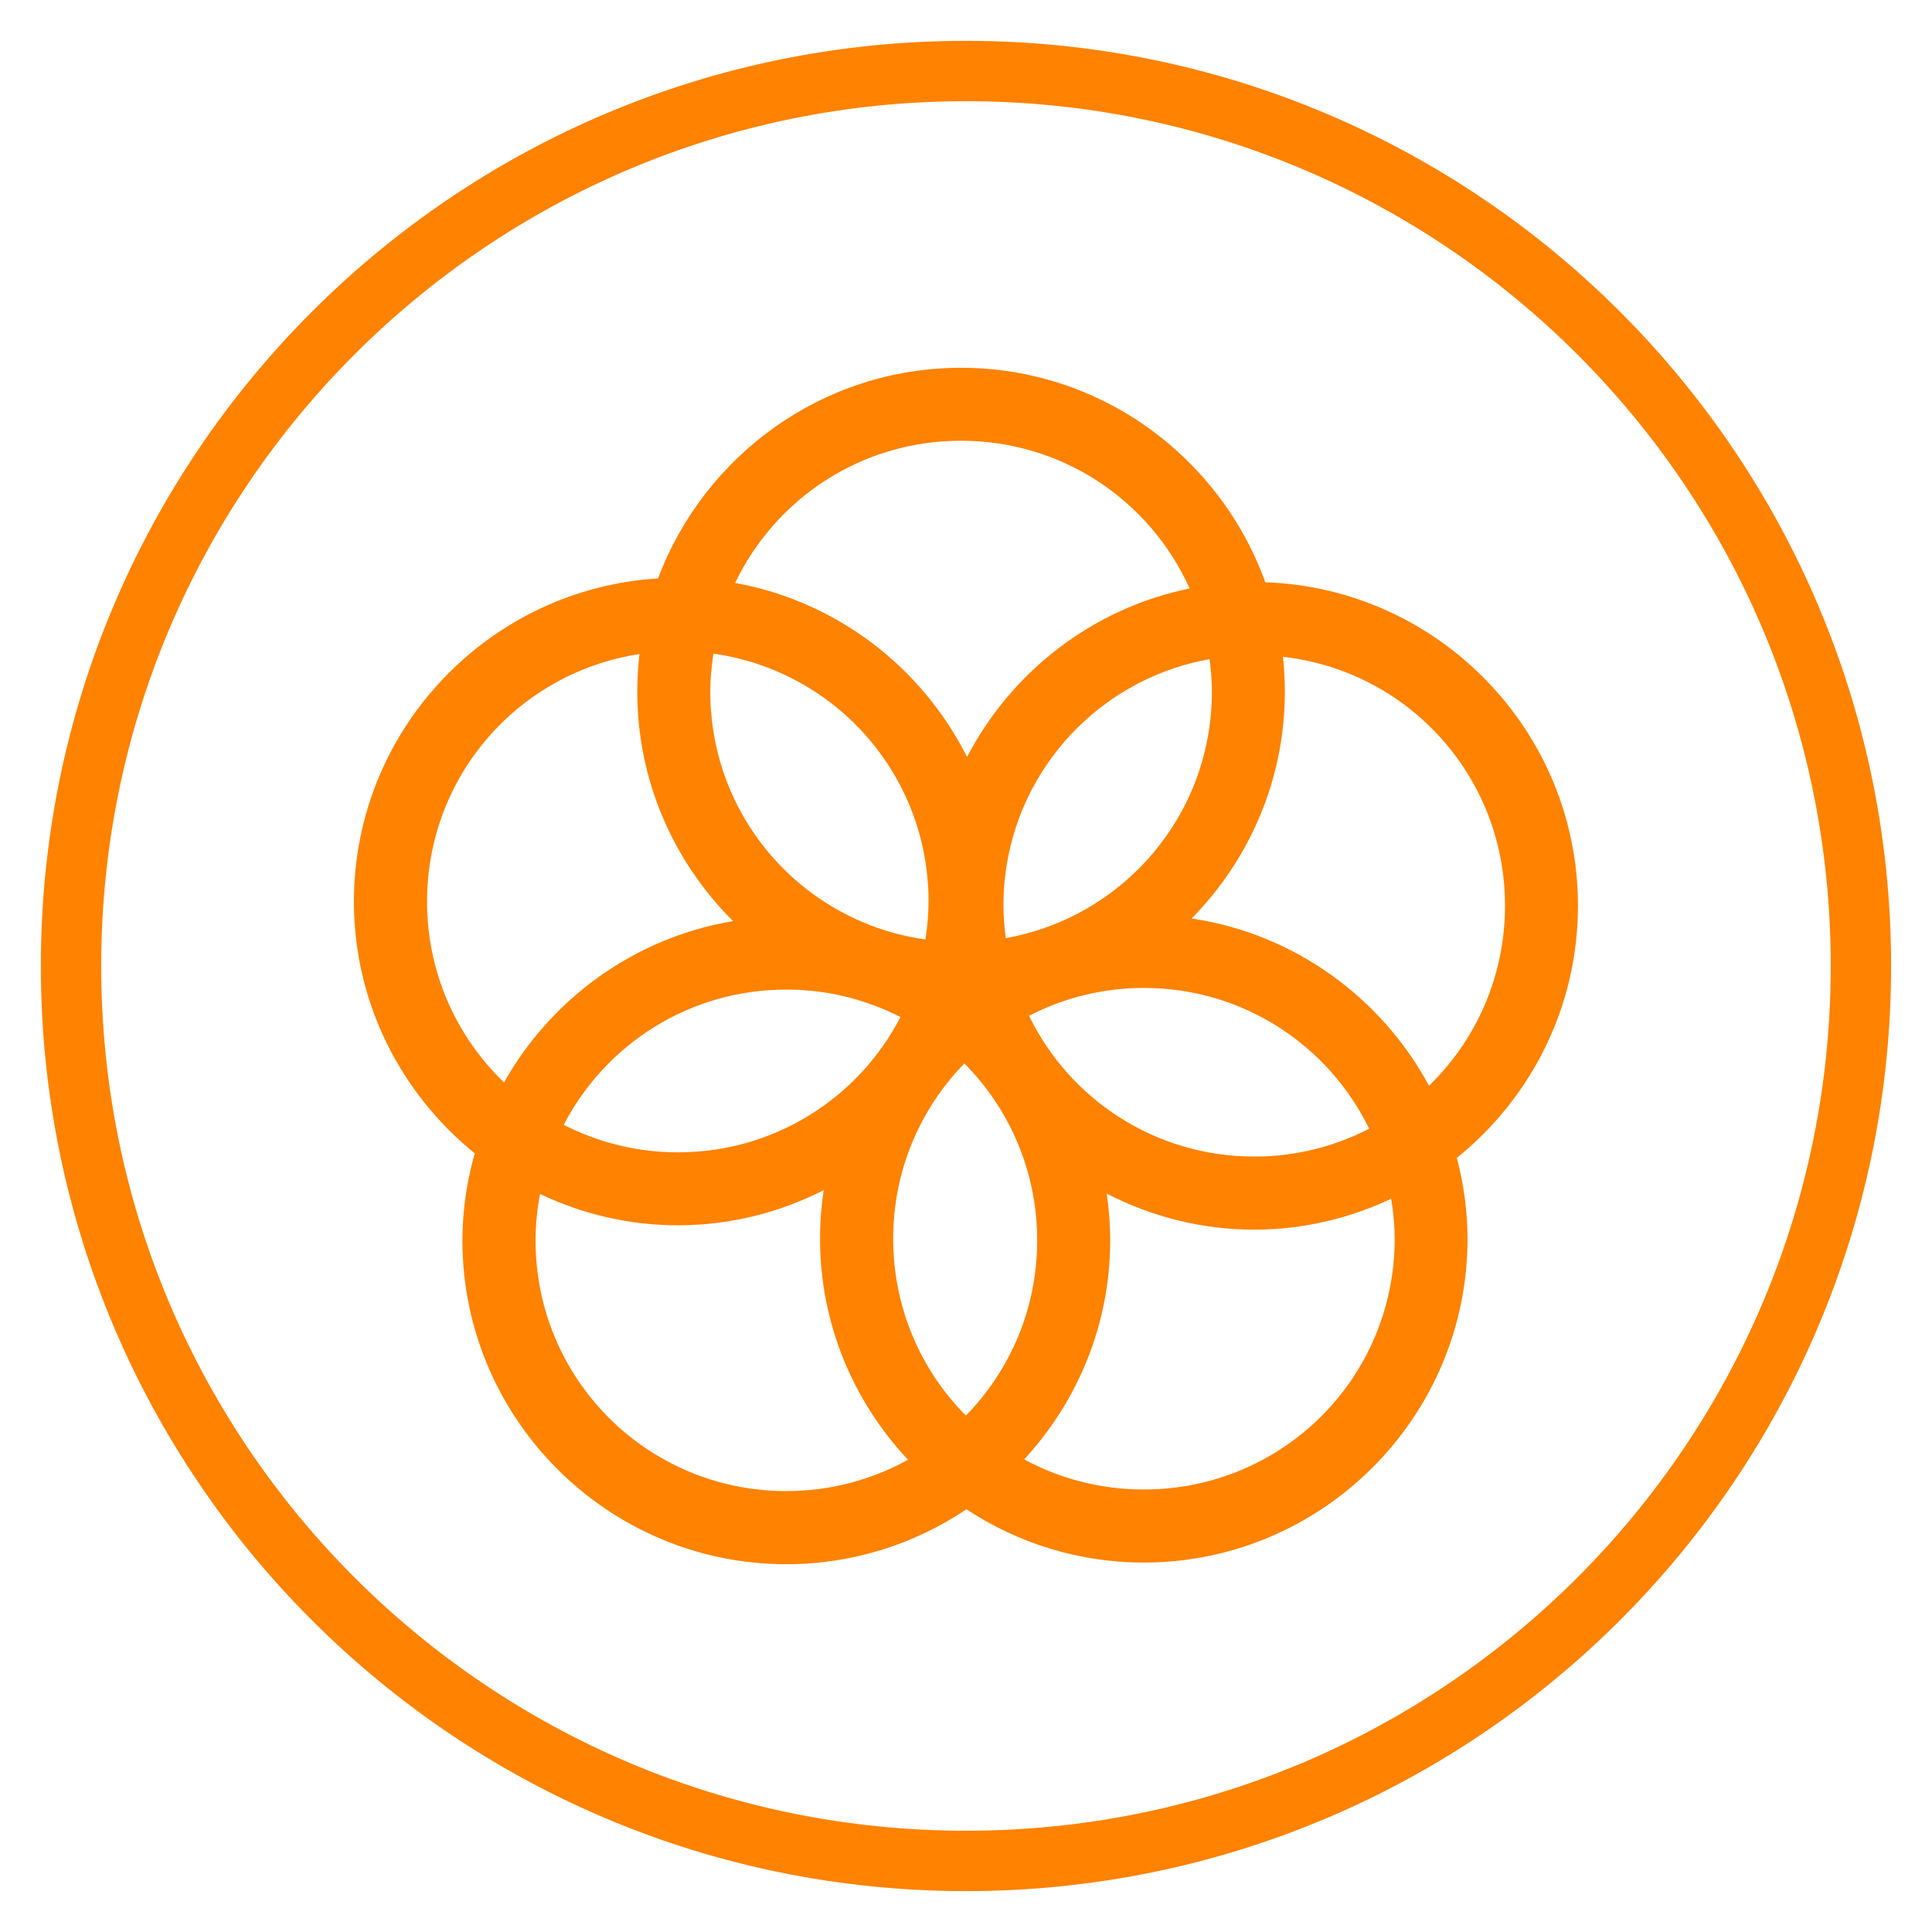
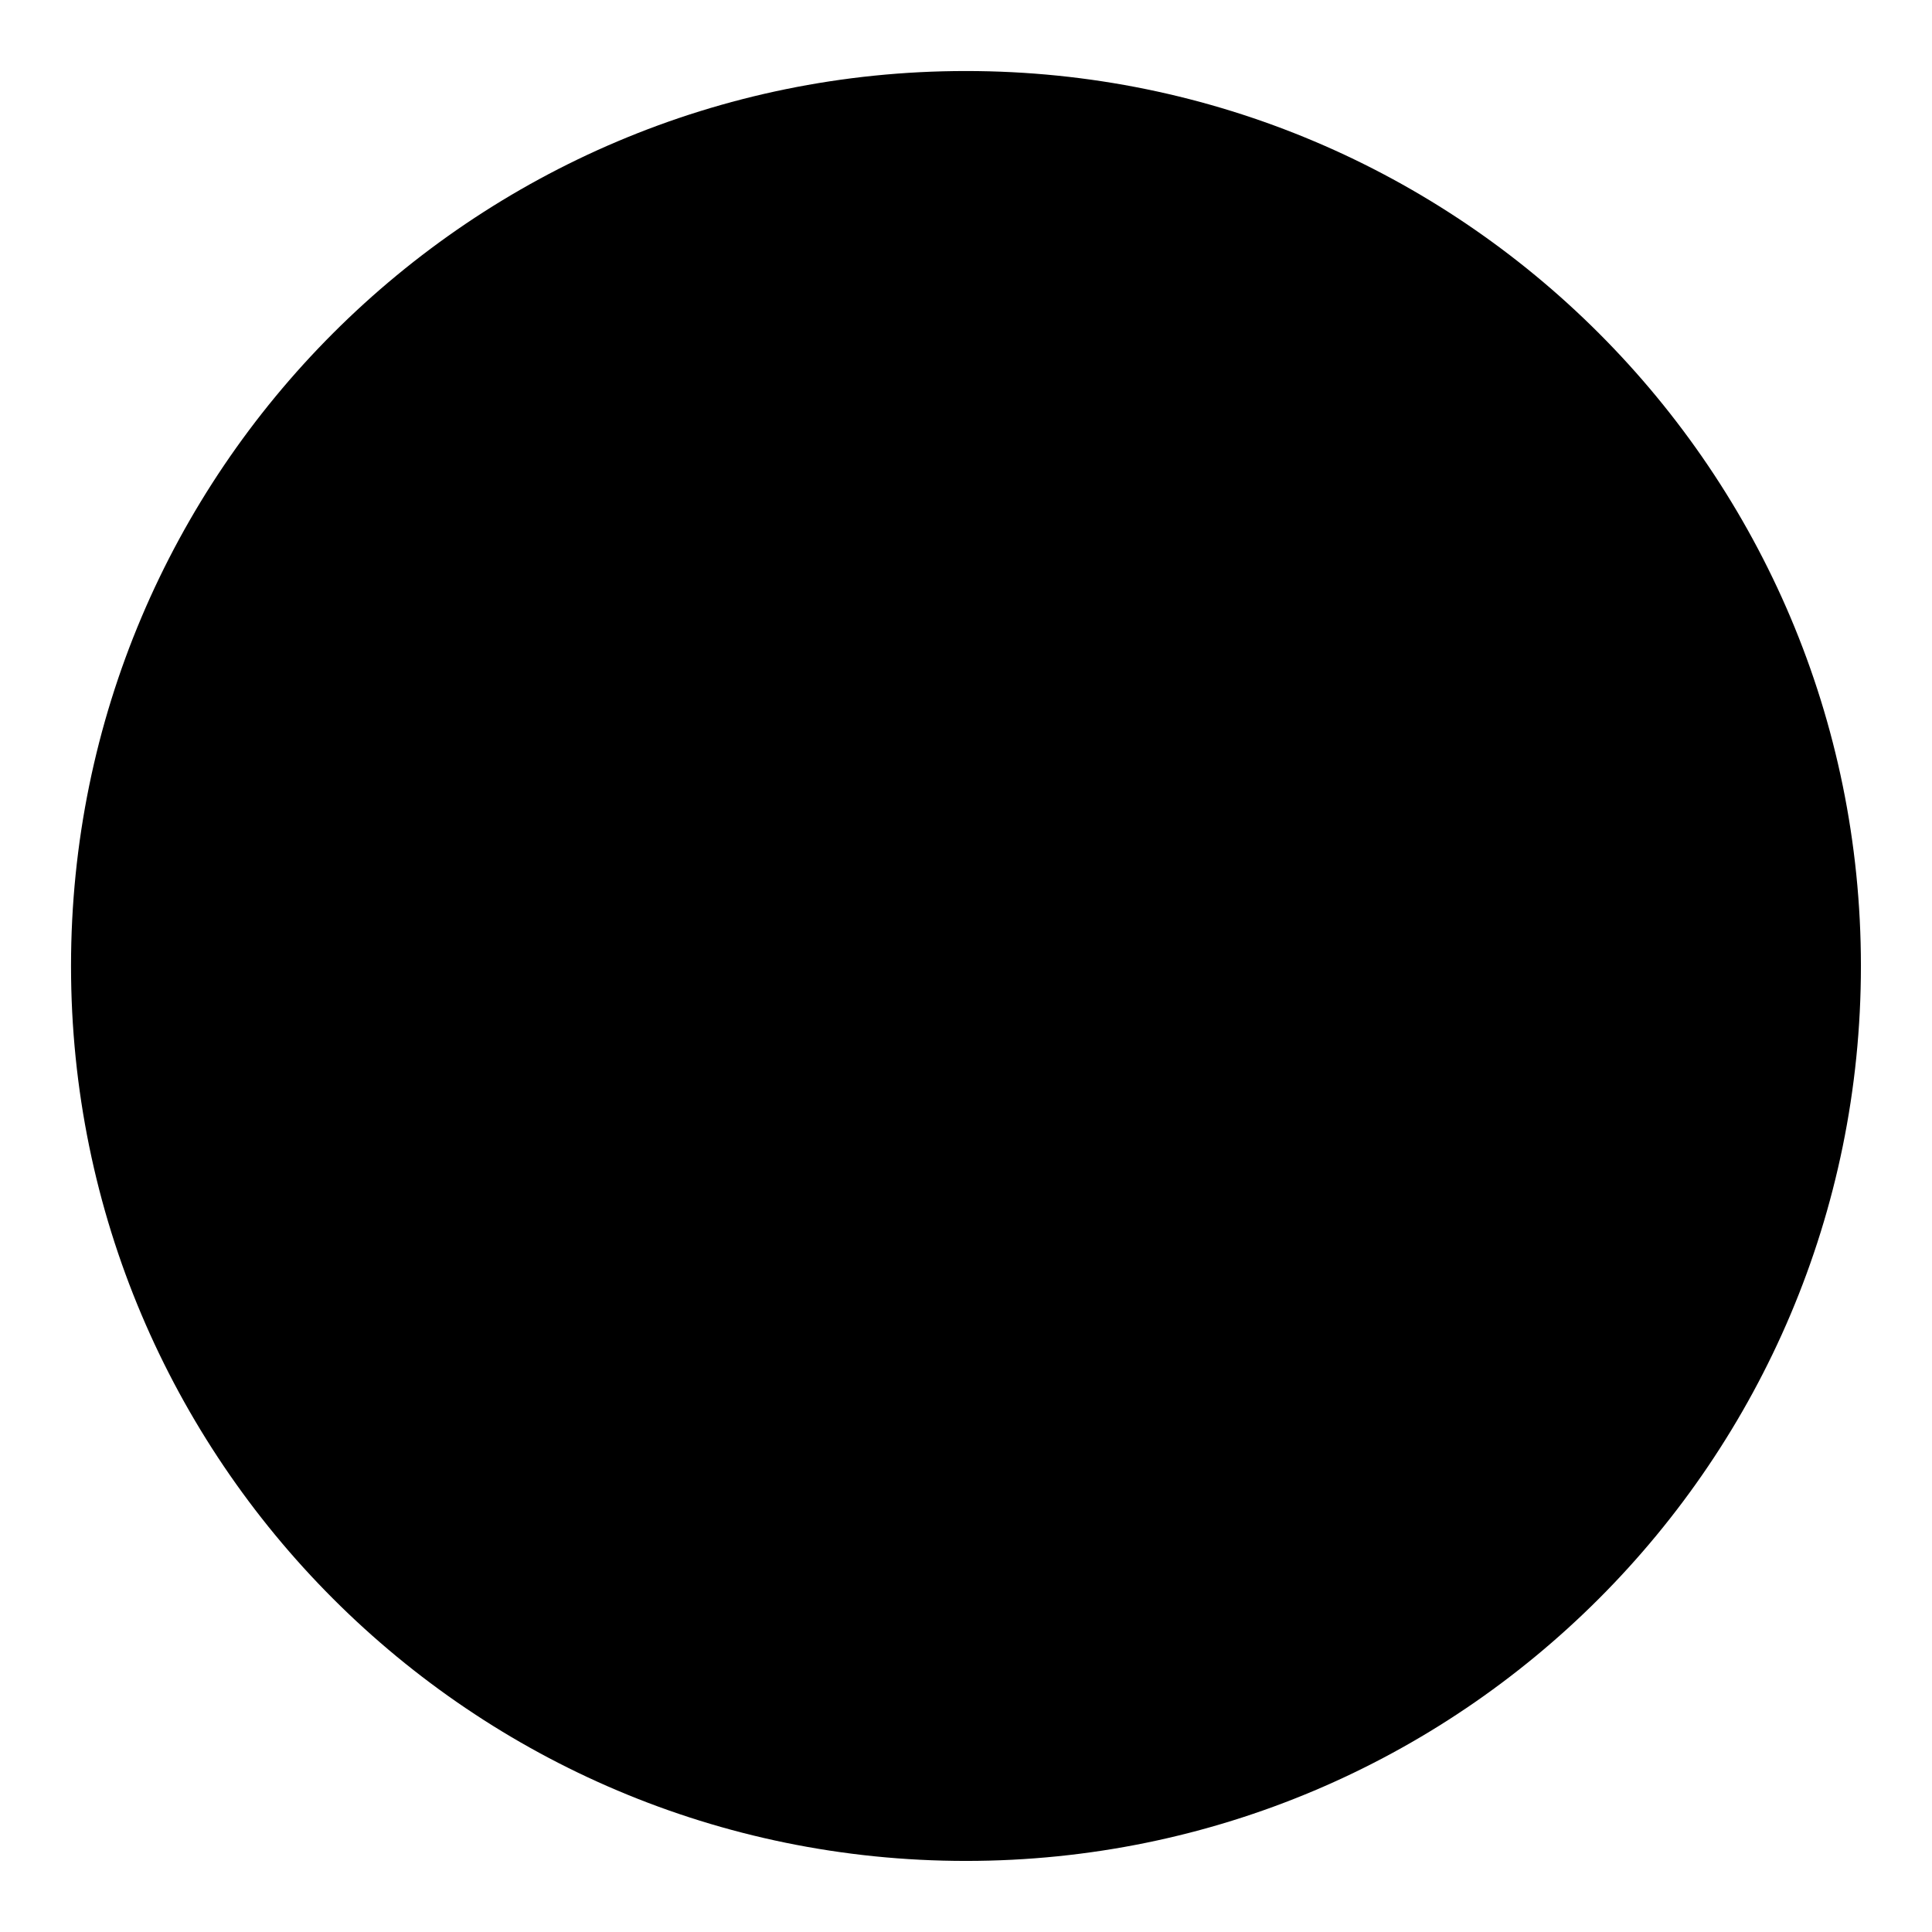
- <svg xmlns="http://www.w3.org/2000/svg" width="128" height="128" viewBox="0 0 33.867 33.867" version="1.1" id="svg8">
-   <defs id="defs2" />
-   <g id="layer1">
-     <circle style="fill:none;stroke:#ff8200;stroke-width:1.058;stroke-linecap:round;stroke-miterlimit:4;stroke-dasharray:none;stroke-opacity:1" id="path833" cx="16.933" cy="16.933" r="15.688" />
-     <path id="path2401" style="color:#000000;font-style:normal;font-variant:normal;font-weight:normal;font-stretch:normal;font-size:medium;line-height:normal;font-family:sans-serif;font-variant-ligatures:normal;font-variant-position:normal;font-variant-caps:normal;font-variant-numeric:normal;font-variant-alternates:normal;font-variant-east-asian:normal;font-feature-settings:normal;font-variation-settings:normal;text-indent:0;text-align:start;text-decoration:none;text-decoration-line:none;text-decoration-style:solid;text-decoration-color:#000000;letter-spacing:normal;word-spacing:normal;text-transform:none;writing-mode:lr-tb;direction:ltr;text-orientation:mixed;dominant-baseline:auto;baseline-shift:baseline;text-anchor:start;white-space:normal;shape-padding:0;shape-margin:0;inline-size:0;clip-rule:nonzero;display:inline;overflow:visible;visibility:visible;opacity:1;isolation:auto;mix-blend-mode:normal;color-interpolation:sRGB;color-interpolation-filters:linearRGB;solid-color:#000000;solid-opacity:1;vector-effect:none;fill:#ff8200;fill-opacity:1;fill-rule:nonzero;stroke:none;stroke-width:1.28;stroke-linecap:round;stroke-linejoin:miter;stroke-miterlimit:4;stroke-dasharray:none;stroke-dashoffset:0;stroke-opacity:1;color-rendering:auto;image-rendering:auto;shape-rendering:auto;text-rendering:auto;enable-background:accumulate;stop-color:#000000;stop-opacity:1" d="m 16.846,6.447 c -2.429,0 -4.503,1.541 -5.311,3.693 -2.967,0.18 -5.331,2.653 -5.331,5.664 0,1.78 0.829,3.371 2.118,4.413 -0.137,0.487 -0.216,0.998 -0.216,1.527 0,3.127 2.551,5.676 5.678,5.676 1.167,0 2.254,-0.356 3.157,-0.963 0.894,0.589 1.961,0.934 3.108,0.934 3.127,0 5.676,-2.548 5.676,-5.676 0,-0.49 -0.069,-0.964 -0.187,-1.418 1.292,-1.042 2.123,-2.636 2.123,-4.419 -3e-6,-3.062 -2.443,-5.567 -5.481,-5.671 C 21.392,8.019 19.301,6.447 16.846,6.447 Z m 0,1.279 c 1.79,0 3.32,1.061 4.008,2.59 -1.699,0.346 -3.123,1.457 -3.902,2.953 -0.79,-1.571 -2.283,-2.729 -4.066,-3.05 0.707,-1.476 2.208,-2.493 3.96,-2.493 z m -4.34,3.732 c 2.137,0.302 3.771,2.123 3.771,4.346 0,0.227 -0.022,0.448 -0.055,0.665 -2.137,-0.302 -3.771,-2.123 -3.771,-4.346 0,-0.227 0.022,-0.448 0.055,-0.665 z m -1.296,0.007 c -0.025,0.216 -0.039,0.435 -0.039,0.658 0,1.571 0.644,2.995 1.68,4.024 -1.724,0.287 -3.187,1.356 -4.016,2.827 -0.831,-0.799 -1.349,-1.921 -1.349,-3.17 0,-2.206 1.611,-4.017 3.725,-4.339 z m 11.279,0.048 c 2.197,0.248 3.893,2.099 3.893,4.365 0,1.241 -0.511,2.357 -1.332,3.155 -0.833,-1.545 -2.361,-2.665 -4.161,-2.933 1.009,-1.025 1.634,-2.429 1.634,-3.976 0,-0.206 -0.012,-0.409 -0.033,-0.61 z m -1.286,0.043 c 0.024,0.186 0.041,0.374 0.041,0.567 0,2.167 -1.554,3.954 -3.613,4.322 -0.024,-0.186 -0.041,-0.375 -0.041,-0.568 0,-2.167 1.554,-3.954 3.613,-4.322 z m -1.152,5.762 c 1.742,0 3.237,1.006 3.95,2.468 -0.603,0.31 -1.286,0.488 -2.013,0.488 -1.742,0 -3.237,-1.006 -3.95,-2.468 0.603,-0.31 1.286,-0.488 2.013,-0.488 z m -6.266,0.029 c 0.722,0 1.4,0.175 2,0.481 -0.73,1.411 -2.198,2.372 -3.902,2.372 -0.722,0 -1.401,-0.176 -2.001,-0.482 0.731,-1.41 2.199,-2.371 3.903,-2.371 z m 3.12,1.295 c 0.789,0.794 1.276,1.889 1.276,3.102 0,1.199 -0.477,2.28 -1.249,3.071 -0.789,-0.794 -1.275,-1.888 -1.275,-3.101 0,-1.199 0.476,-2.281 1.248,-3.072 z m -2.466,2.221 c -0.042,0.278 -0.064,0.562 -0.064,0.851 0,1.498 0.589,2.859 1.542,3.875 -0.631,0.349 -1.357,0.549 -2.132,0.549 -2.435,0 -4.397,-1.96 -4.397,-4.395 0,-0.278 0.029,-0.55 0.078,-0.813 0.735,0.348 1.552,0.549 2.417,0.549 0.92,0 1.787,-0.225 2.556,-0.616 z m 4.962,0.061 c 0.777,0.4 1.655,0.631 2.586,0.631 0.858,0 1.67,-0.198 2.4,-0.541 0.036,0.229 0.061,0.461 0.061,0.701 -4e-6,2.435 -1.962,4.395 -4.397,4.395 -0.761,0 -1.475,-0.191 -2.097,-0.528 0.932,-1.012 1.507,-2.358 1.507,-3.837 0,-0.278 -0.021,-0.552 -0.06,-0.82 z" />
+ <svg xmlns="http://www.w3.org/2000/svg" width="128" height="128" viewBox="0 0 33.867 33.867" version="1.1">
+   <g>
+     <circle class="sdg-circle" cx="16.933" cy="16.933" r="15.688" />
+     <path class="sdg-drawing" d="m 16.846,6.447 c -2.429,0 -4.503,1.541 -5.311,3.693 -2.967,0.18 -5.331,2.653 -5.331,5.664 0,1.78 0.829,3.371 2.118,4.413 -0.137,0.487 -0.216,0.998 -0.216,1.527 0,3.127 2.551,5.676 5.678,5.676 1.167,0 2.254,-0.356 3.157,-0.963 0.894,0.589 1.961,0.934 3.108,0.934 3.127,0 5.676,-2.548 5.676,-5.676 0,-0.49 -0.069,-0.964 -0.187,-1.418 1.292,-1.042 2.123,-2.636 2.123,-4.419 -3e-6,-3.062 -2.443,-5.567 -5.481,-5.671 C 21.392,8.019 19.301,6.447 16.846,6.447 Z m 0,1.279 c 1.79,0 3.32,1.061 4.008,2.59 -1.699,0.346 -3.123,1.457 -3.902,2.953 -0.79,-1.571 -2.283,-2.729 -4.066,-3.05 0.707,-1.476 2.208,-2.493 3.96,-2.493 z m -4.34,3.732 c 2.137,0.302 3.771,2.123 3.771,4.346 0,0.227 -0.022,0.448 -0.055,0.665 -2.137,-0.302 -3.771,-2.123 -3.771,-4.346 0,-0.227 0.022,-0.448 0.055,-0.665 z m -1.296,0.007 c -0.025,0.216 -0.039,0.435 -0.039,0.658 0,1.571 0.644,2.995 1.68,4.024 -1.724,0.287 -3.187,1.356 -4.016,2.827 -0.831,-0.799 -1.349,-1.921 -1.349,-3.17 0,-2.206 1.611,-4.017 3.725,-4.339 z m 11.279,0.048 c 2.197,0.248 3.893,2.099 3.893,4.365 0,1.241 -0.511,2.357 -1.332,3.155 -0.833,-1.545 -2.361,-2.665 -4.161,-2.933 1.009,-1.025 1.634,-2.429 1.634,-3.976 0,-0.206 -0.012,-0.409 -0.033,-0.61 z m -1.286,0.043 c 0.024,0.186 0.041,0.374 0.041,0.567 0,2.167 -1.554,3.954 -3.613,4.322 -0.024,-0.186 -0.041,-0.375 -0.041,-0.568 0,-2.167 1.554,-3.954 3.613,-4.322 z m -1.152,5.762 c 1.742,0 3.237,1.006 3.95,2.468 -0.603,0.31 -1.286,0.488 -2.013,0.488 -1.742,0 -3.237,-1.006 -3.95,-2.468 0.603,-0.31 1.286,-0.488 2.013,-0.488 z m -6.266,0.029 c 0.722,0 1.4,0.175 2,0.481 -0.73,1.411 -2.198,2.372 -3.902,2.372 -0.722,0 -1.401,-0.176 -2.001,-0.482 0.731,-1.41 2.199,-2.371 3.903,-2.371 z m 3.12,1.295 c 0.789,0.794 1.276,1.889 1.276,3.102 0,1.199 -0.477,2.28 -1.249,3.071 -0.789,-0.794 -1.275,-1.888 -1.275,-3.101 0,-1.199 0.476,-2.281 1.248,-3.072 z m -2.466,2.221 c -0.042,0.278 -0.064,0.562 -0.064,0.851 0,1.498 0.589,2.859 1.542,3.875 -0.631,0.349 -1.357,0.549 -2.132,0.549 -2.435,0 -4.397,-1.96 -4.397,-4.395 0,-0.278 0.029,-0.55 0.078,-0.813 0.735,0.348 1.552,0.549 2.417,0.549 0.92,0 1.787,-0.225 2.556,-0.616 z m 4.962,0.061 c 0.777,0.4 1.655,0.631 2.586,0.631 0.858,0 1.67,-0.198 2.4,-0.541 0.036,0.229 0.061,0.461 0.061,0.701 -4e-6,2.435 -1.962,4.395 -4.397,4.395 -0.761,0 -1.475,-0.191 -2.097,-0.528 0.932,-1.012 1.507,-2.358 1.507,-3.837 0,-0.278 -0.021,-0.552 -0.06,-0.82 z" />
  </g>
</svg>
